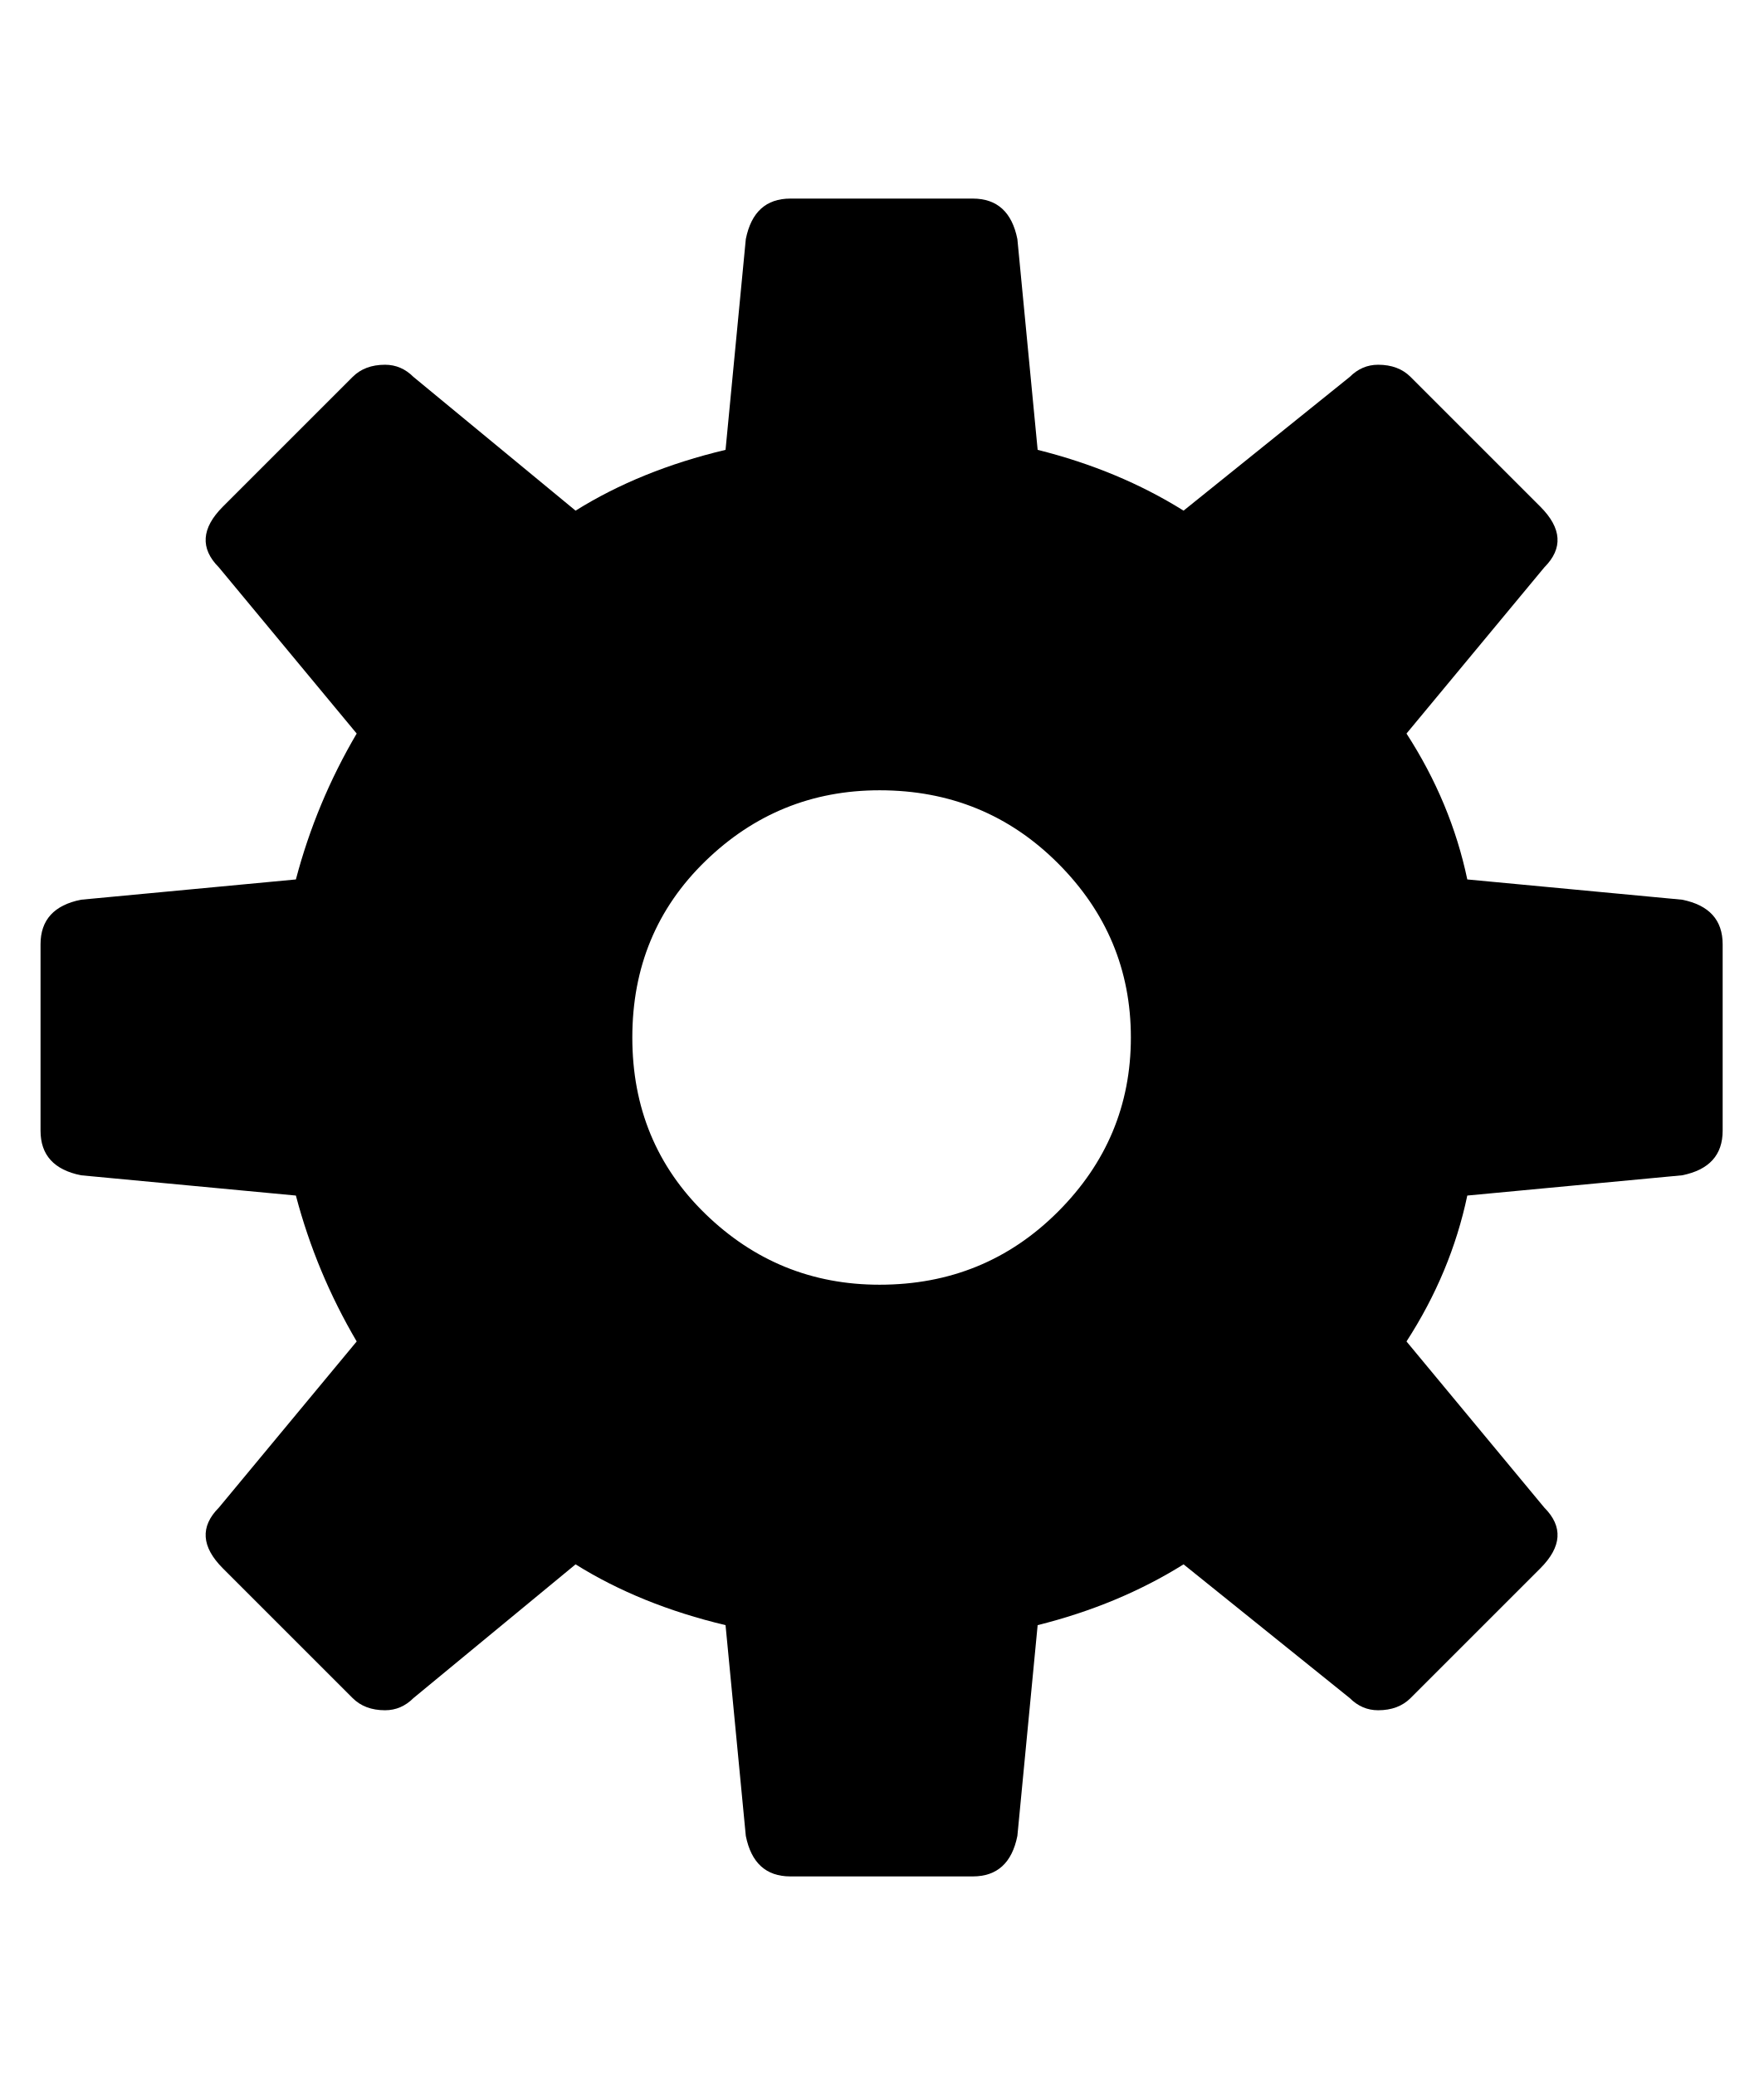
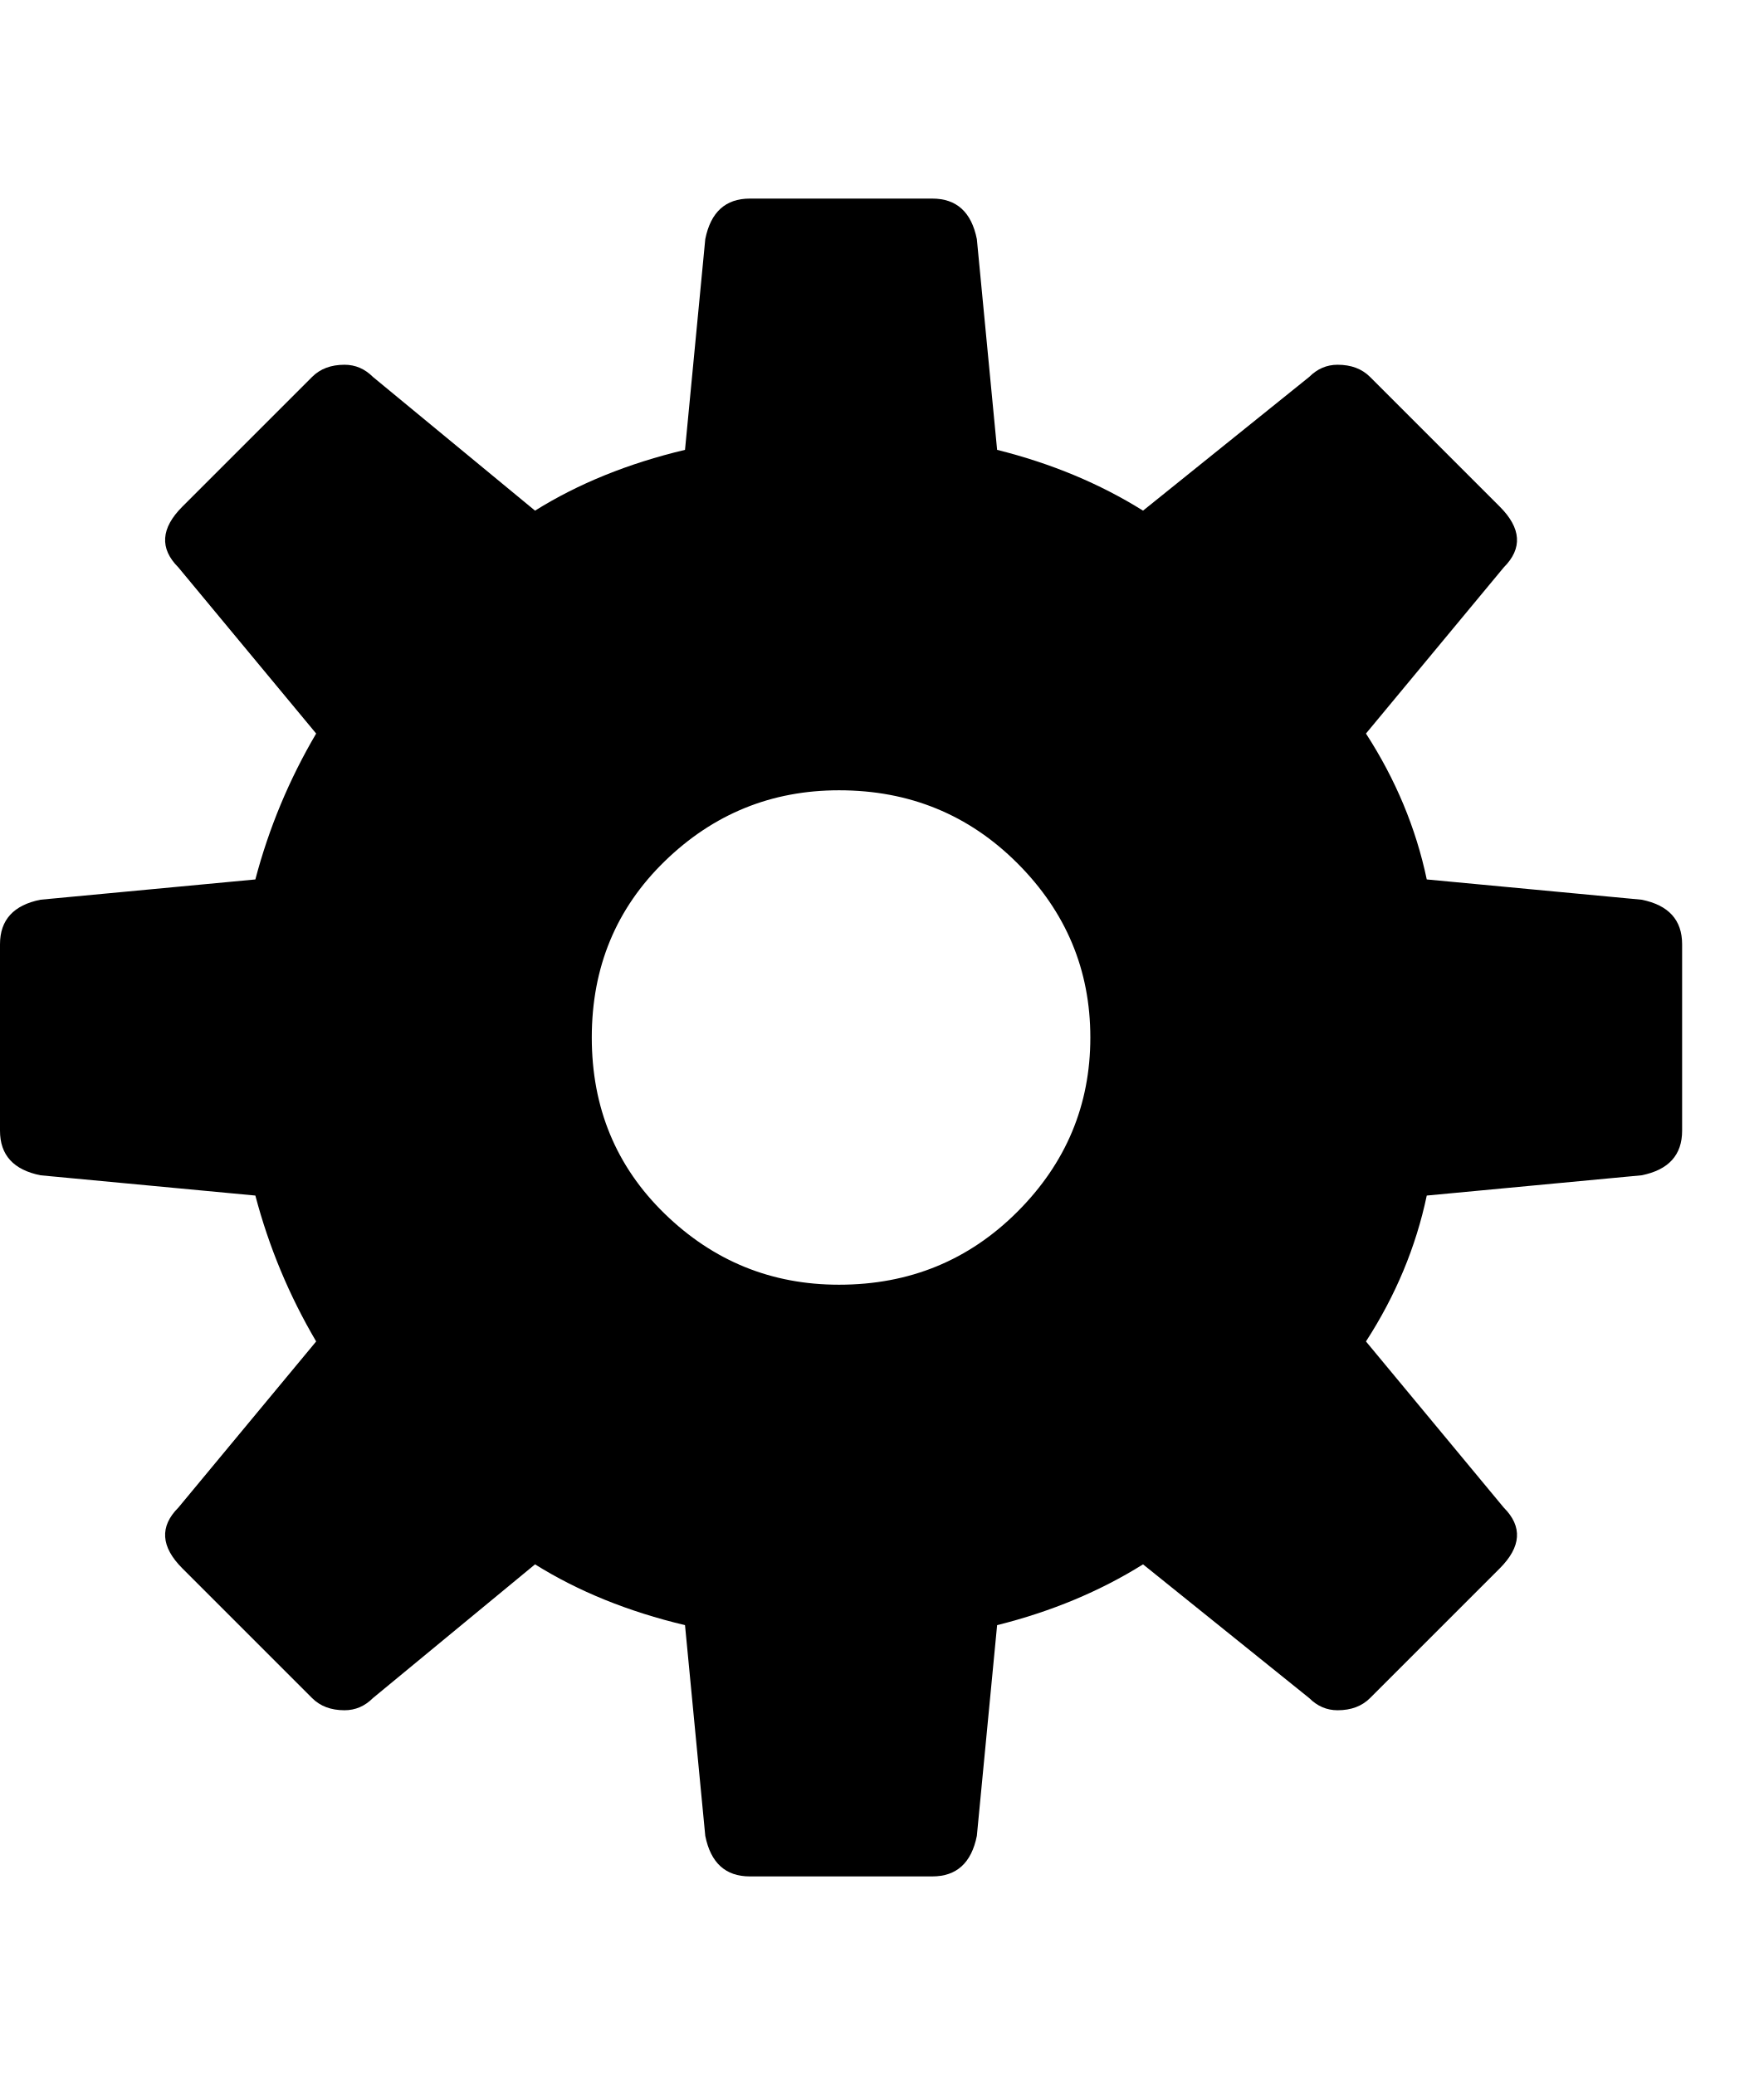
- <svg xmlns="http://www.w3.org/2000/svg" version="1.1" viewBox="-10 0 435 512">
+ <svg xmlns="http://www.w3.org/2000/svg" version="1.1" viewBox="0 0 435 512">
  <path fill="currentColor" d="M405 222q10 2 10 11v46q0 9 -10 11l-53 5q-4 19 -15 36l34 41q7 7 -1 15l-32 32q-3 3 -8 3q-4 0 -7 -3l-41 -33q-16 10 -36 15l-5 52q-2 10 -11 10h-45q-9 0 -11 -10l-5 -52q-21 -5 -37 -15l-40 33q-3 3 -7 3q-5 0 -8 -3l-32 -32q-8 -8 -1 -15l34 -41q-10 -17 -15 -36 l-53 -5q-10 -2 -10 -11v-46q0 -9 10 -11l53 -5q5 -19 15 -36l-34 -41q-7 -7 1 -15l32 -32q3 -3 8 -3q4 0 7 3l40 33q16 -10 37 -15l5 -52q2 -10 11 -10h45q9 0 11 10l5 52q20 5 36 15l41 -33q3 -3 7 -3q5 0 8 3l32 32q8 8 1 15l-34 41q11 17 15 36zM207 317q26 0 44 -18 t18 -43t-18 -43t-44 -18q-25 0 -43 17.5t-18 43.5t18 43.5t43 17.5z" />
</svg>
